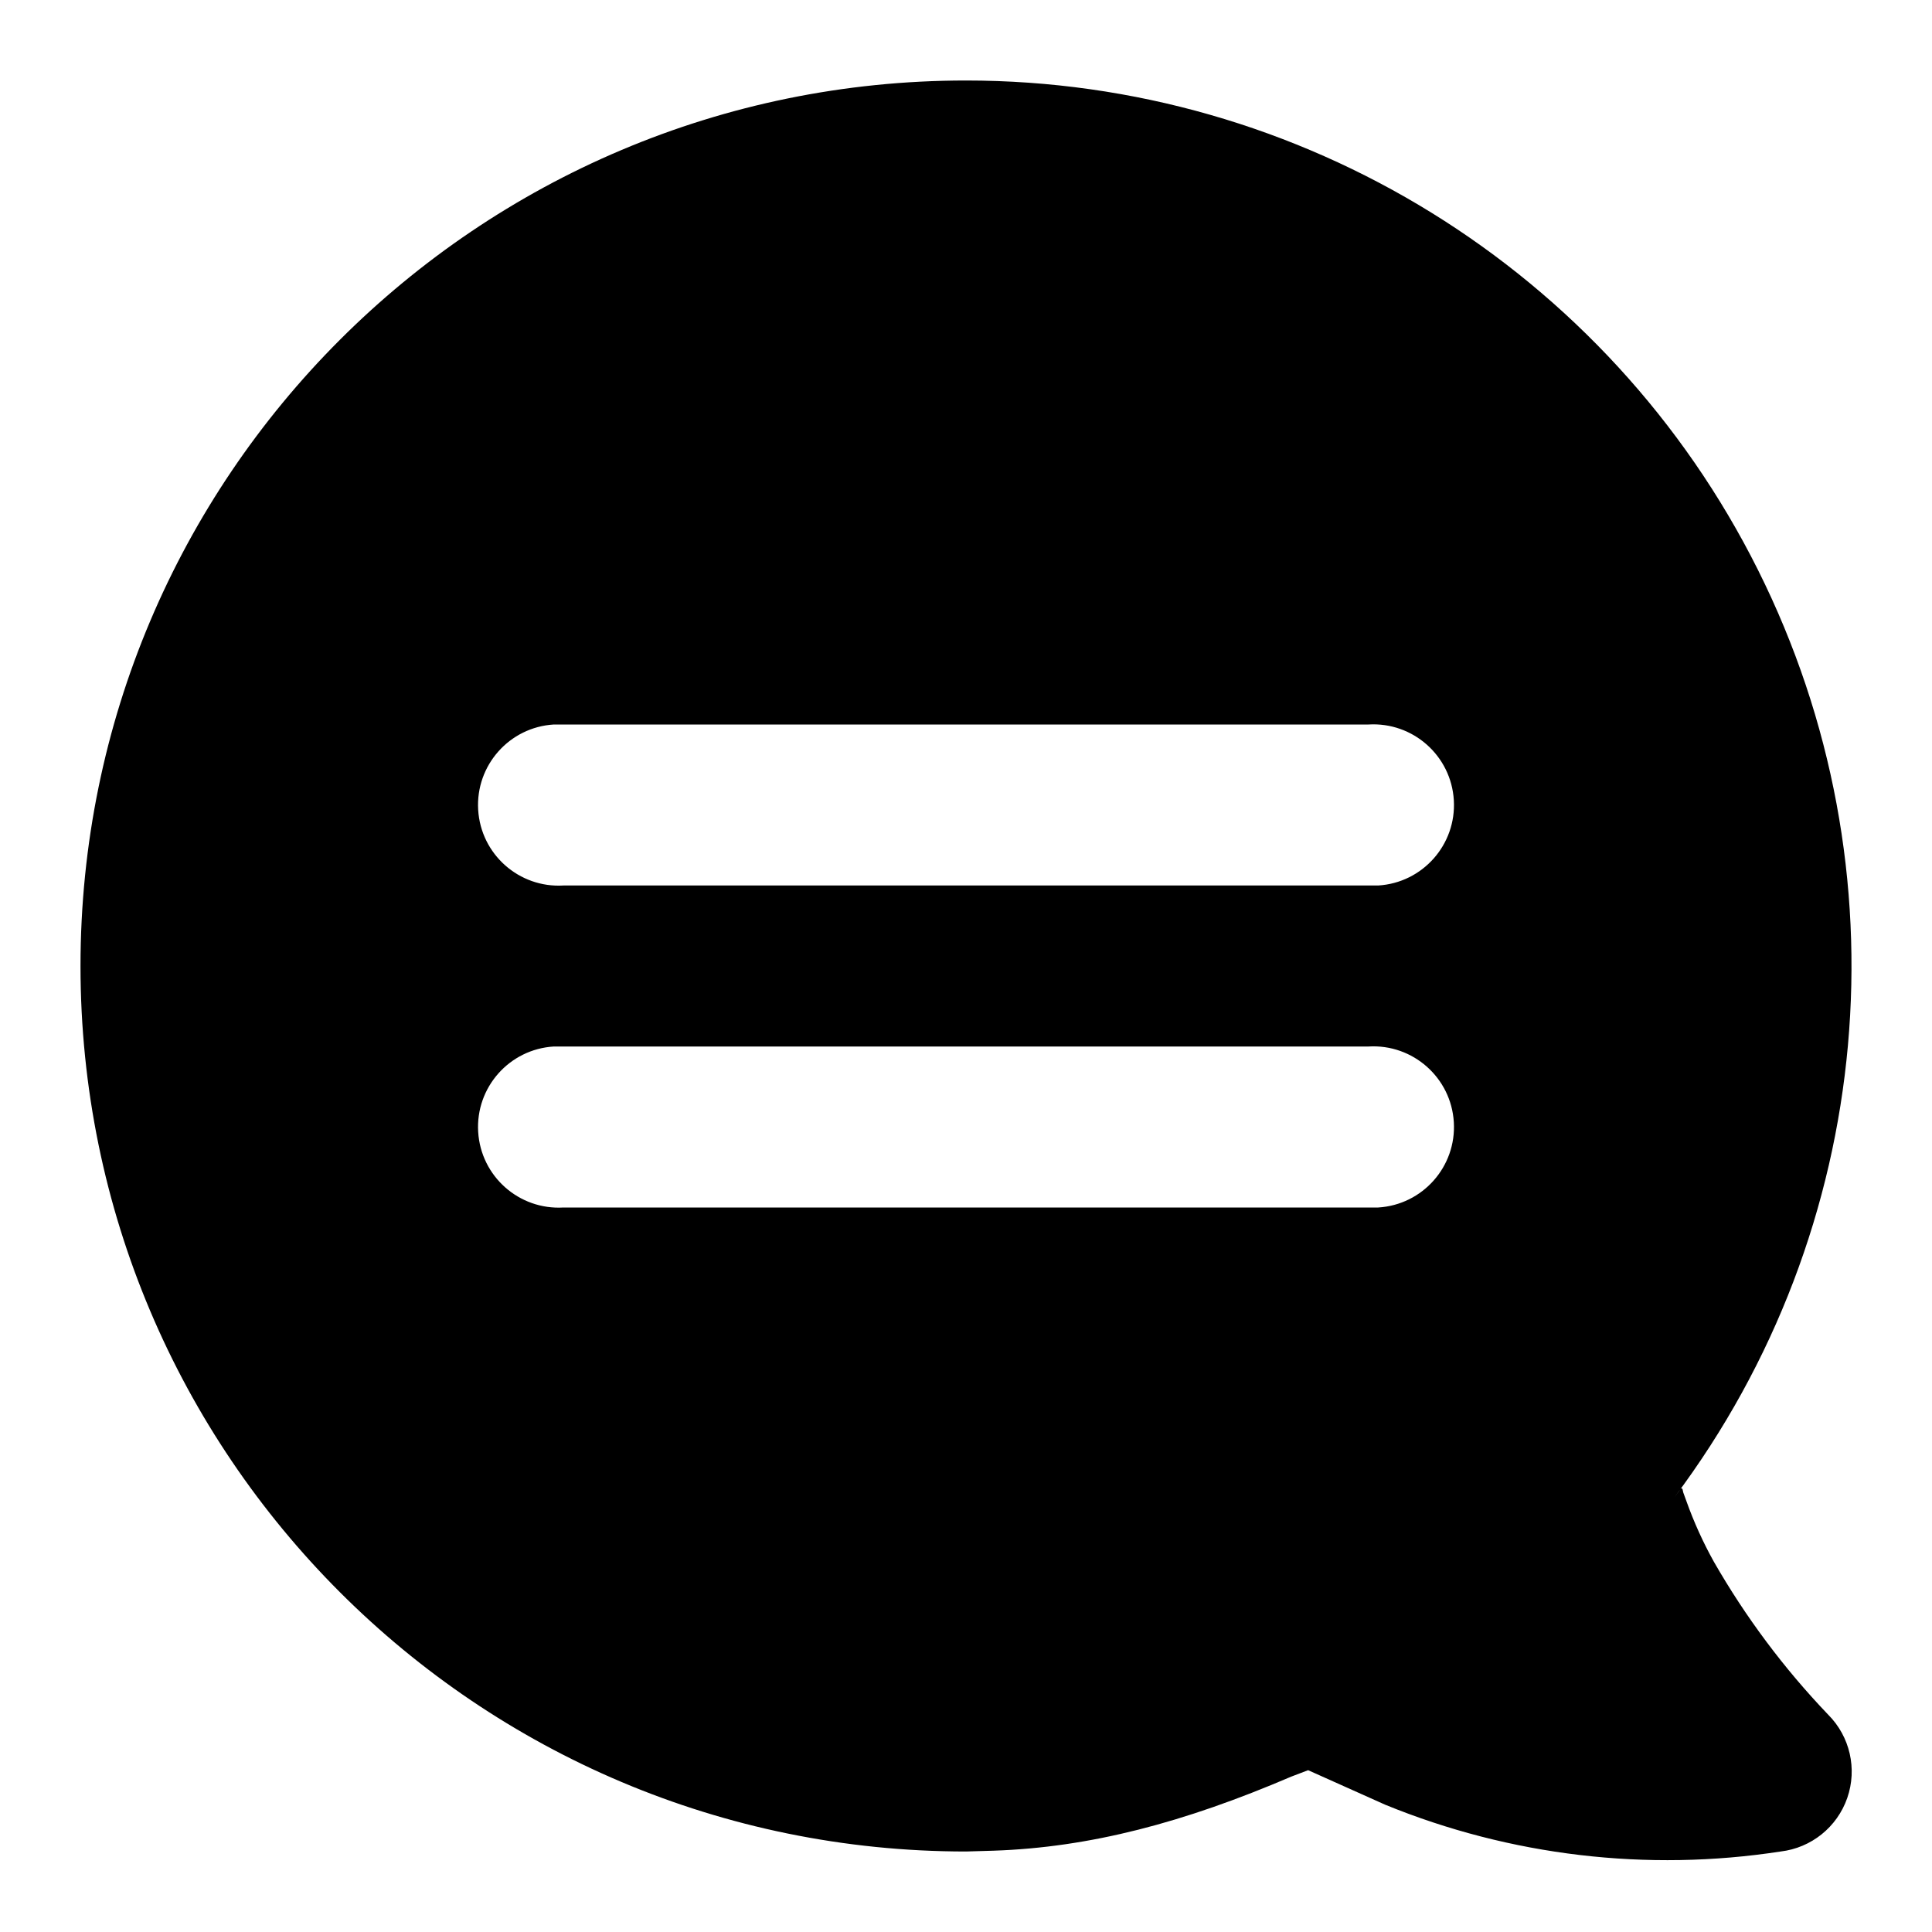
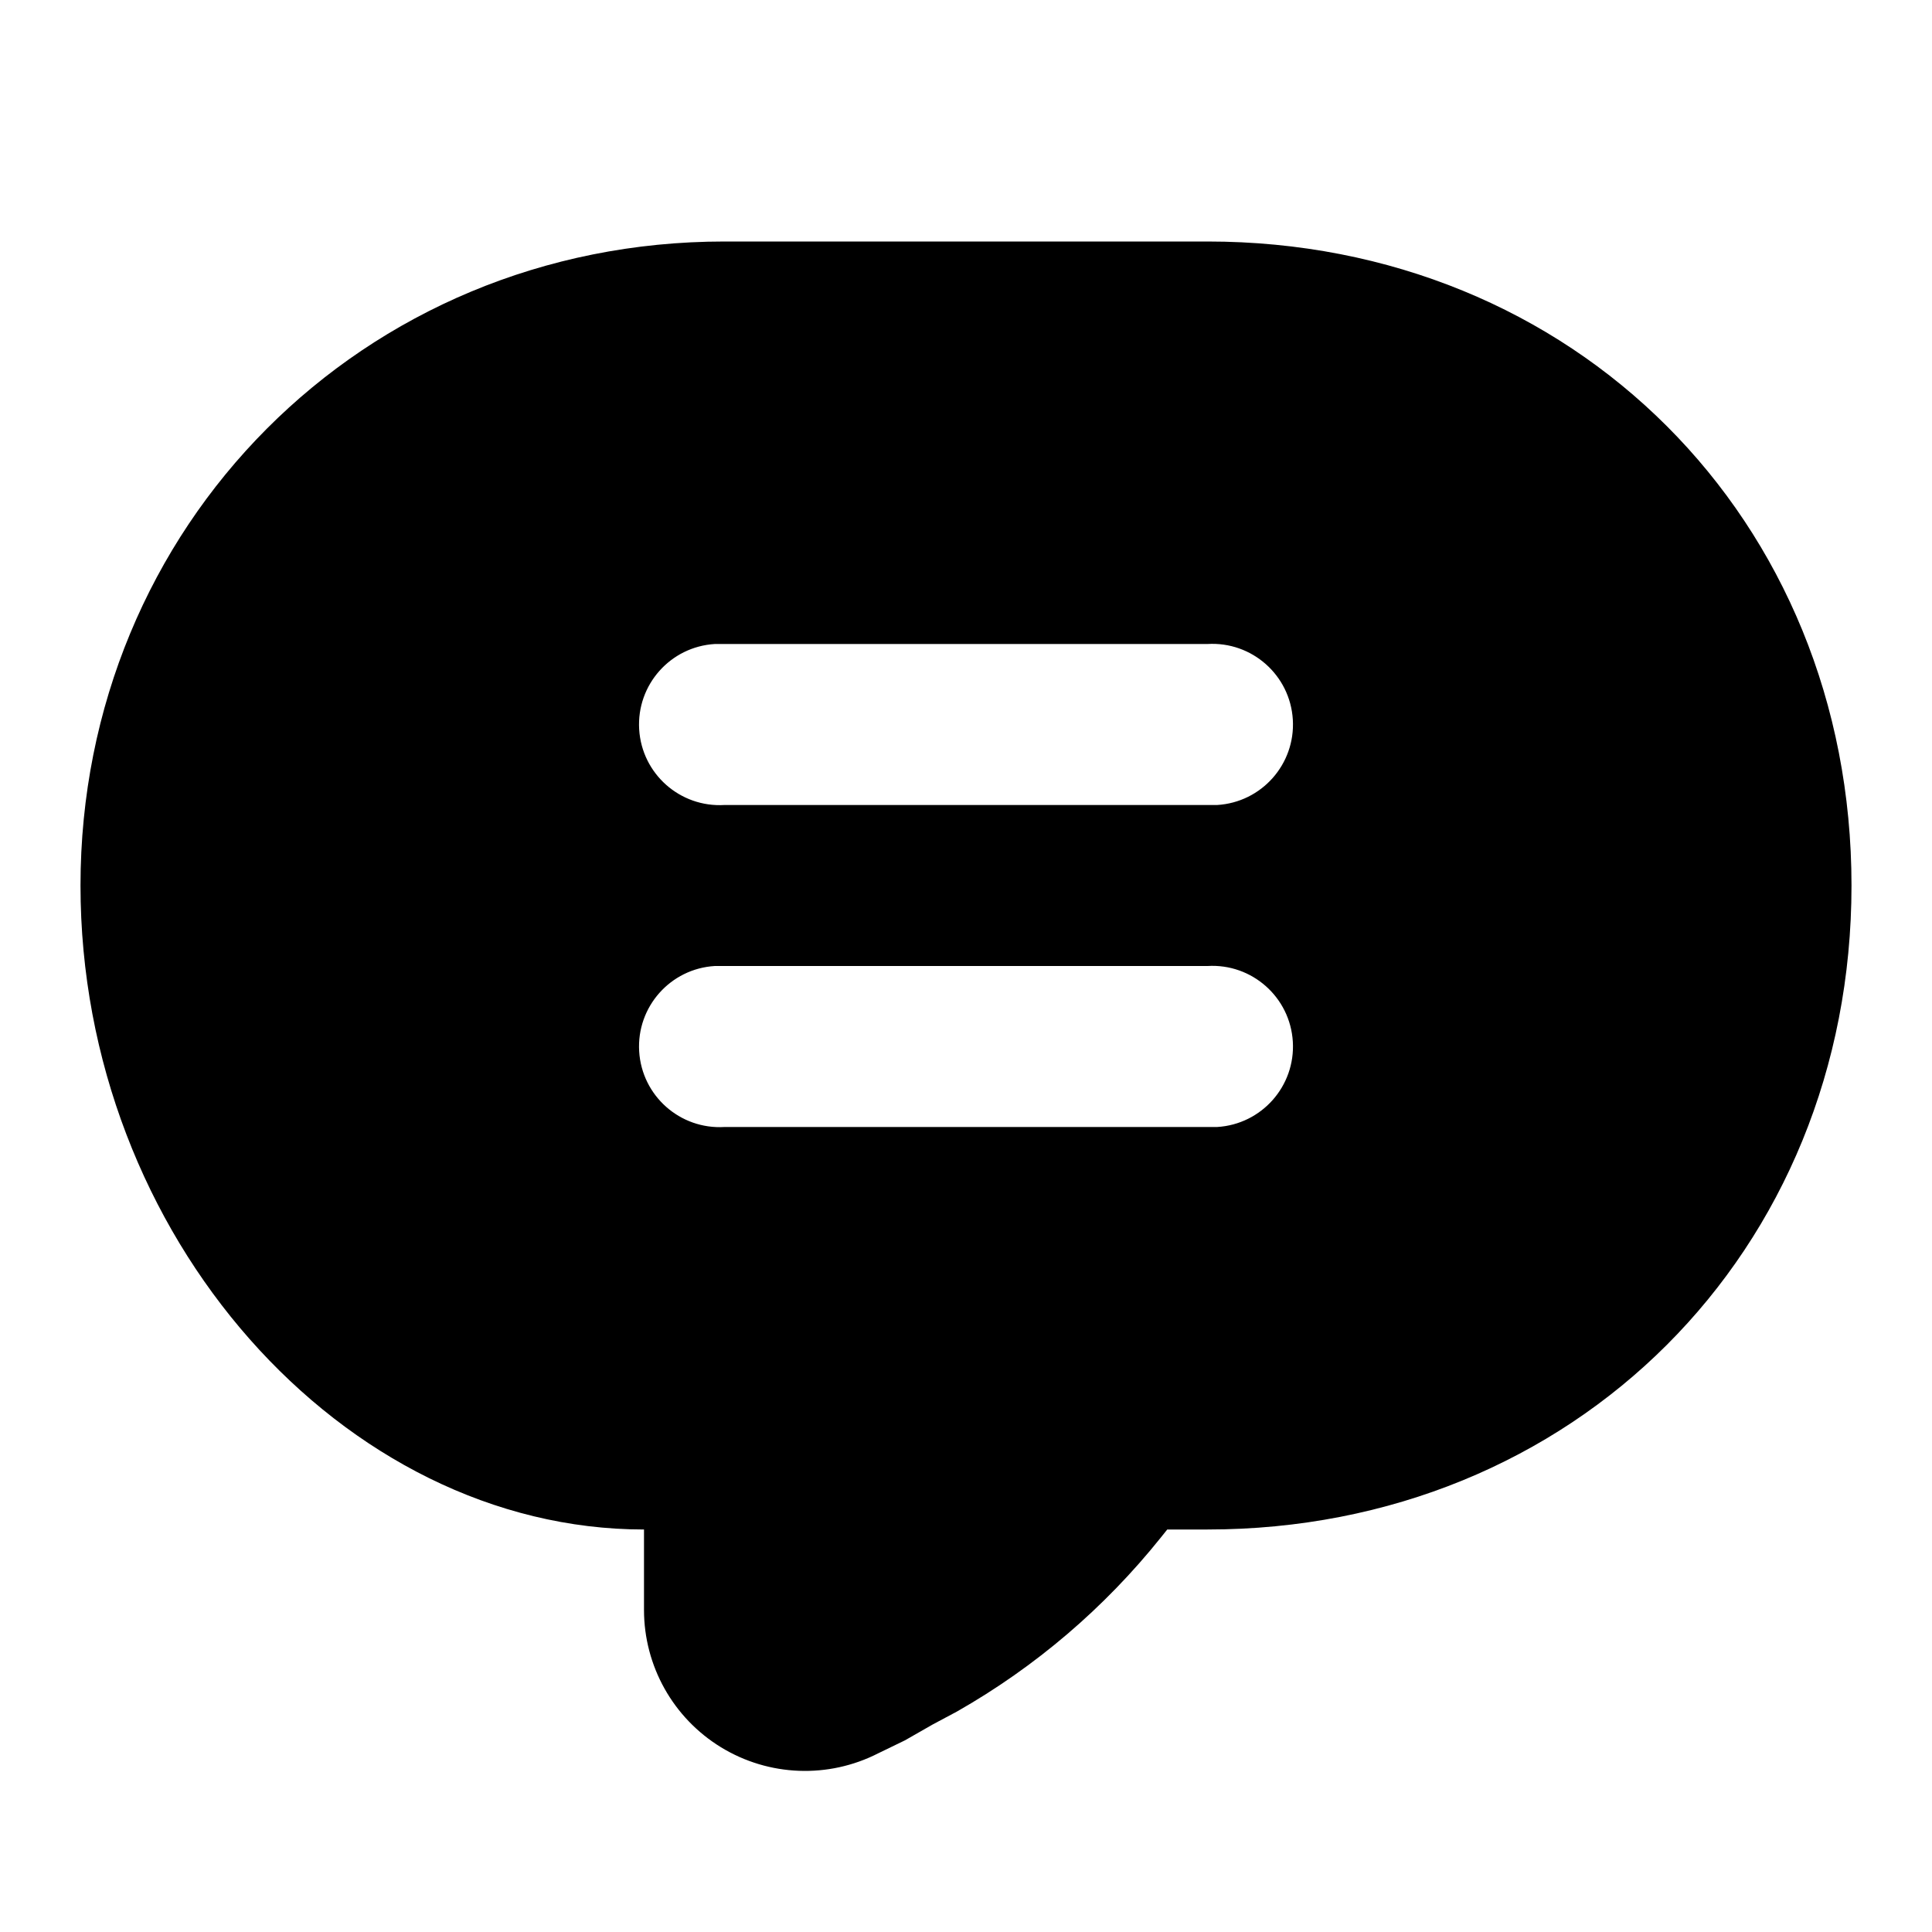
<svg xmlns="http://www.w3.org/2000/svg" viewBox="0 0 24 24">
-   <path d="M12 1a11 11 0 018.8 17.6l.06-.08c.03-.05.04-.04.05.02l.04.11a5 5 0 00.34.75 9.8 9.8 0 001.42 1.9 1 1 0 01-.59 1.7 9.26 9.26 0 01-4.91-.58l-.96-.43-.21.08c-1.33.57-2.5.88-3.7.92L12 23a11 11 0 010-22zm5 12H6.88A1 1 0 007 15h10.12a1 1 0 00-.12-2zm0-4H6.88A1 1 0 007 11h10.12A1 1 0 0017 9z" />
+   <path d="M15 3c4.55 0 8 3.45 8 8s-3.45 8-8 8h-.5l-.08.1a8.85 8.85 0 01-2.53 2.16l-.3.16-.35.2-.33.16A2 2 0 018 20v-1c-3.73 0-7-3.64-7-8 0-4.46 3.5-8 8-8zm0 9H8.88A1 1 0 009 14h6.12a1 1 0 00-.12-2zm0-4H8.88A1 1 0 009 10h6.12A1 1 0 0015 8z" />
</svg>
